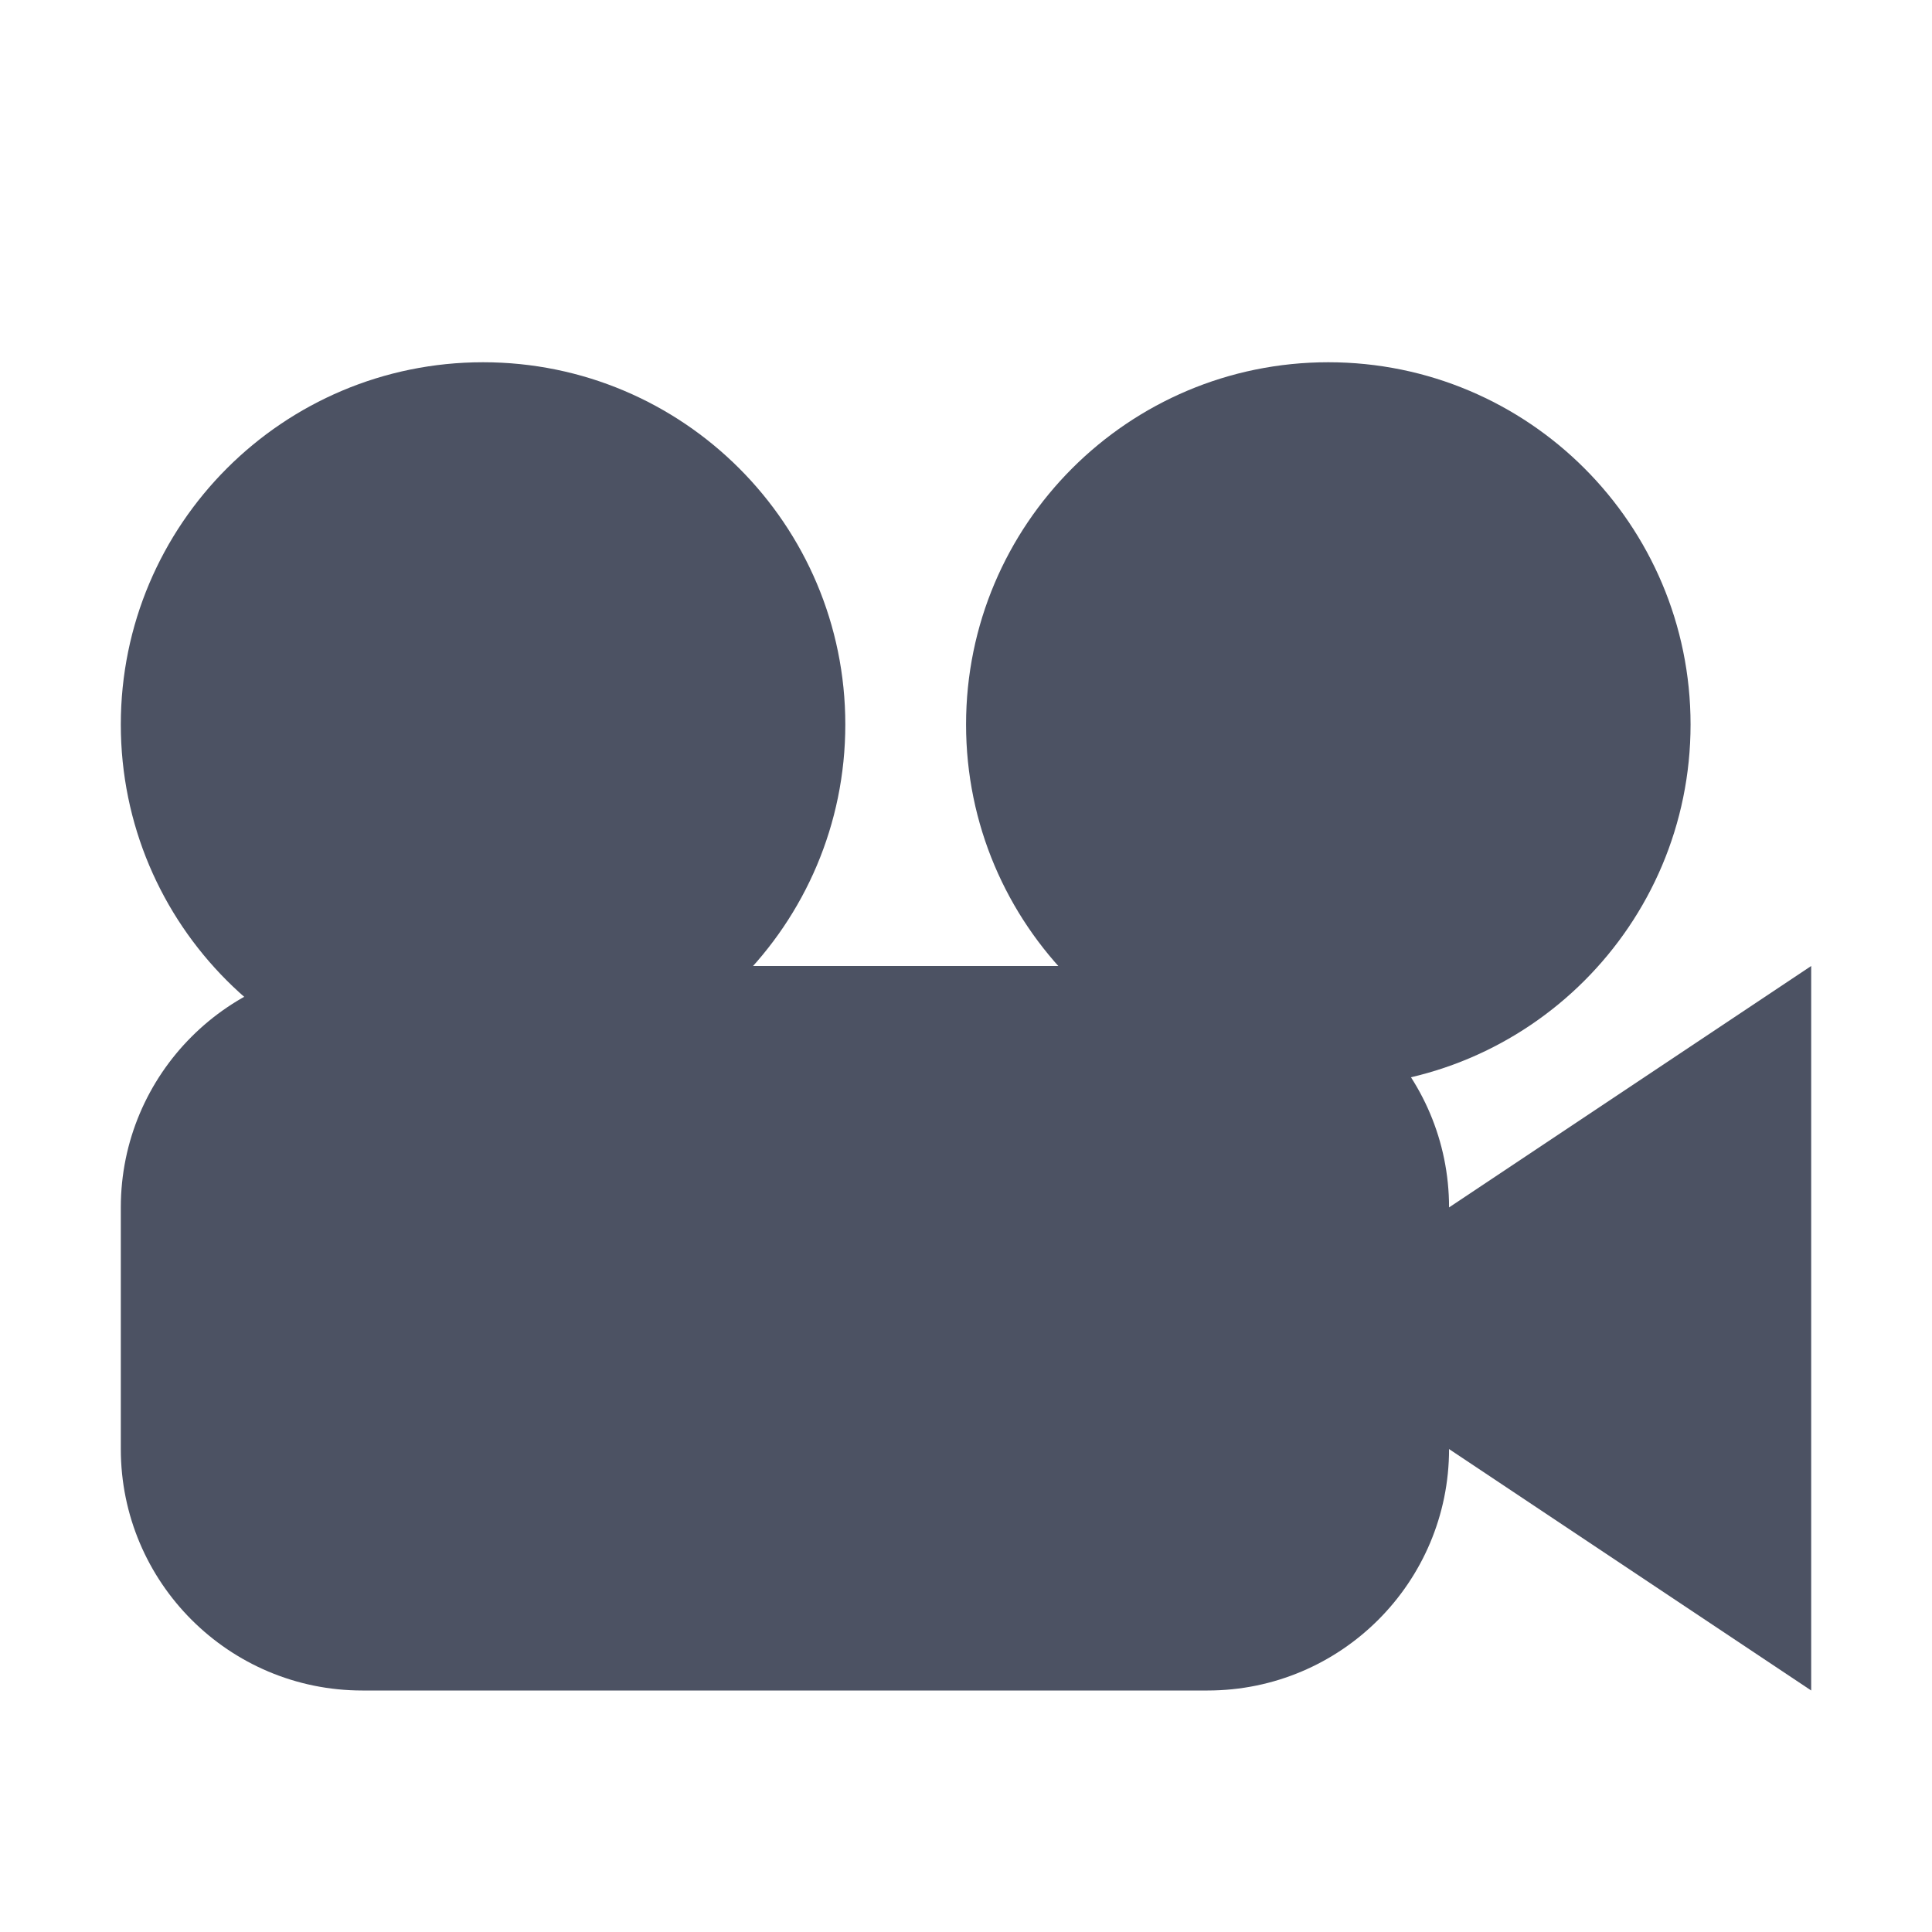
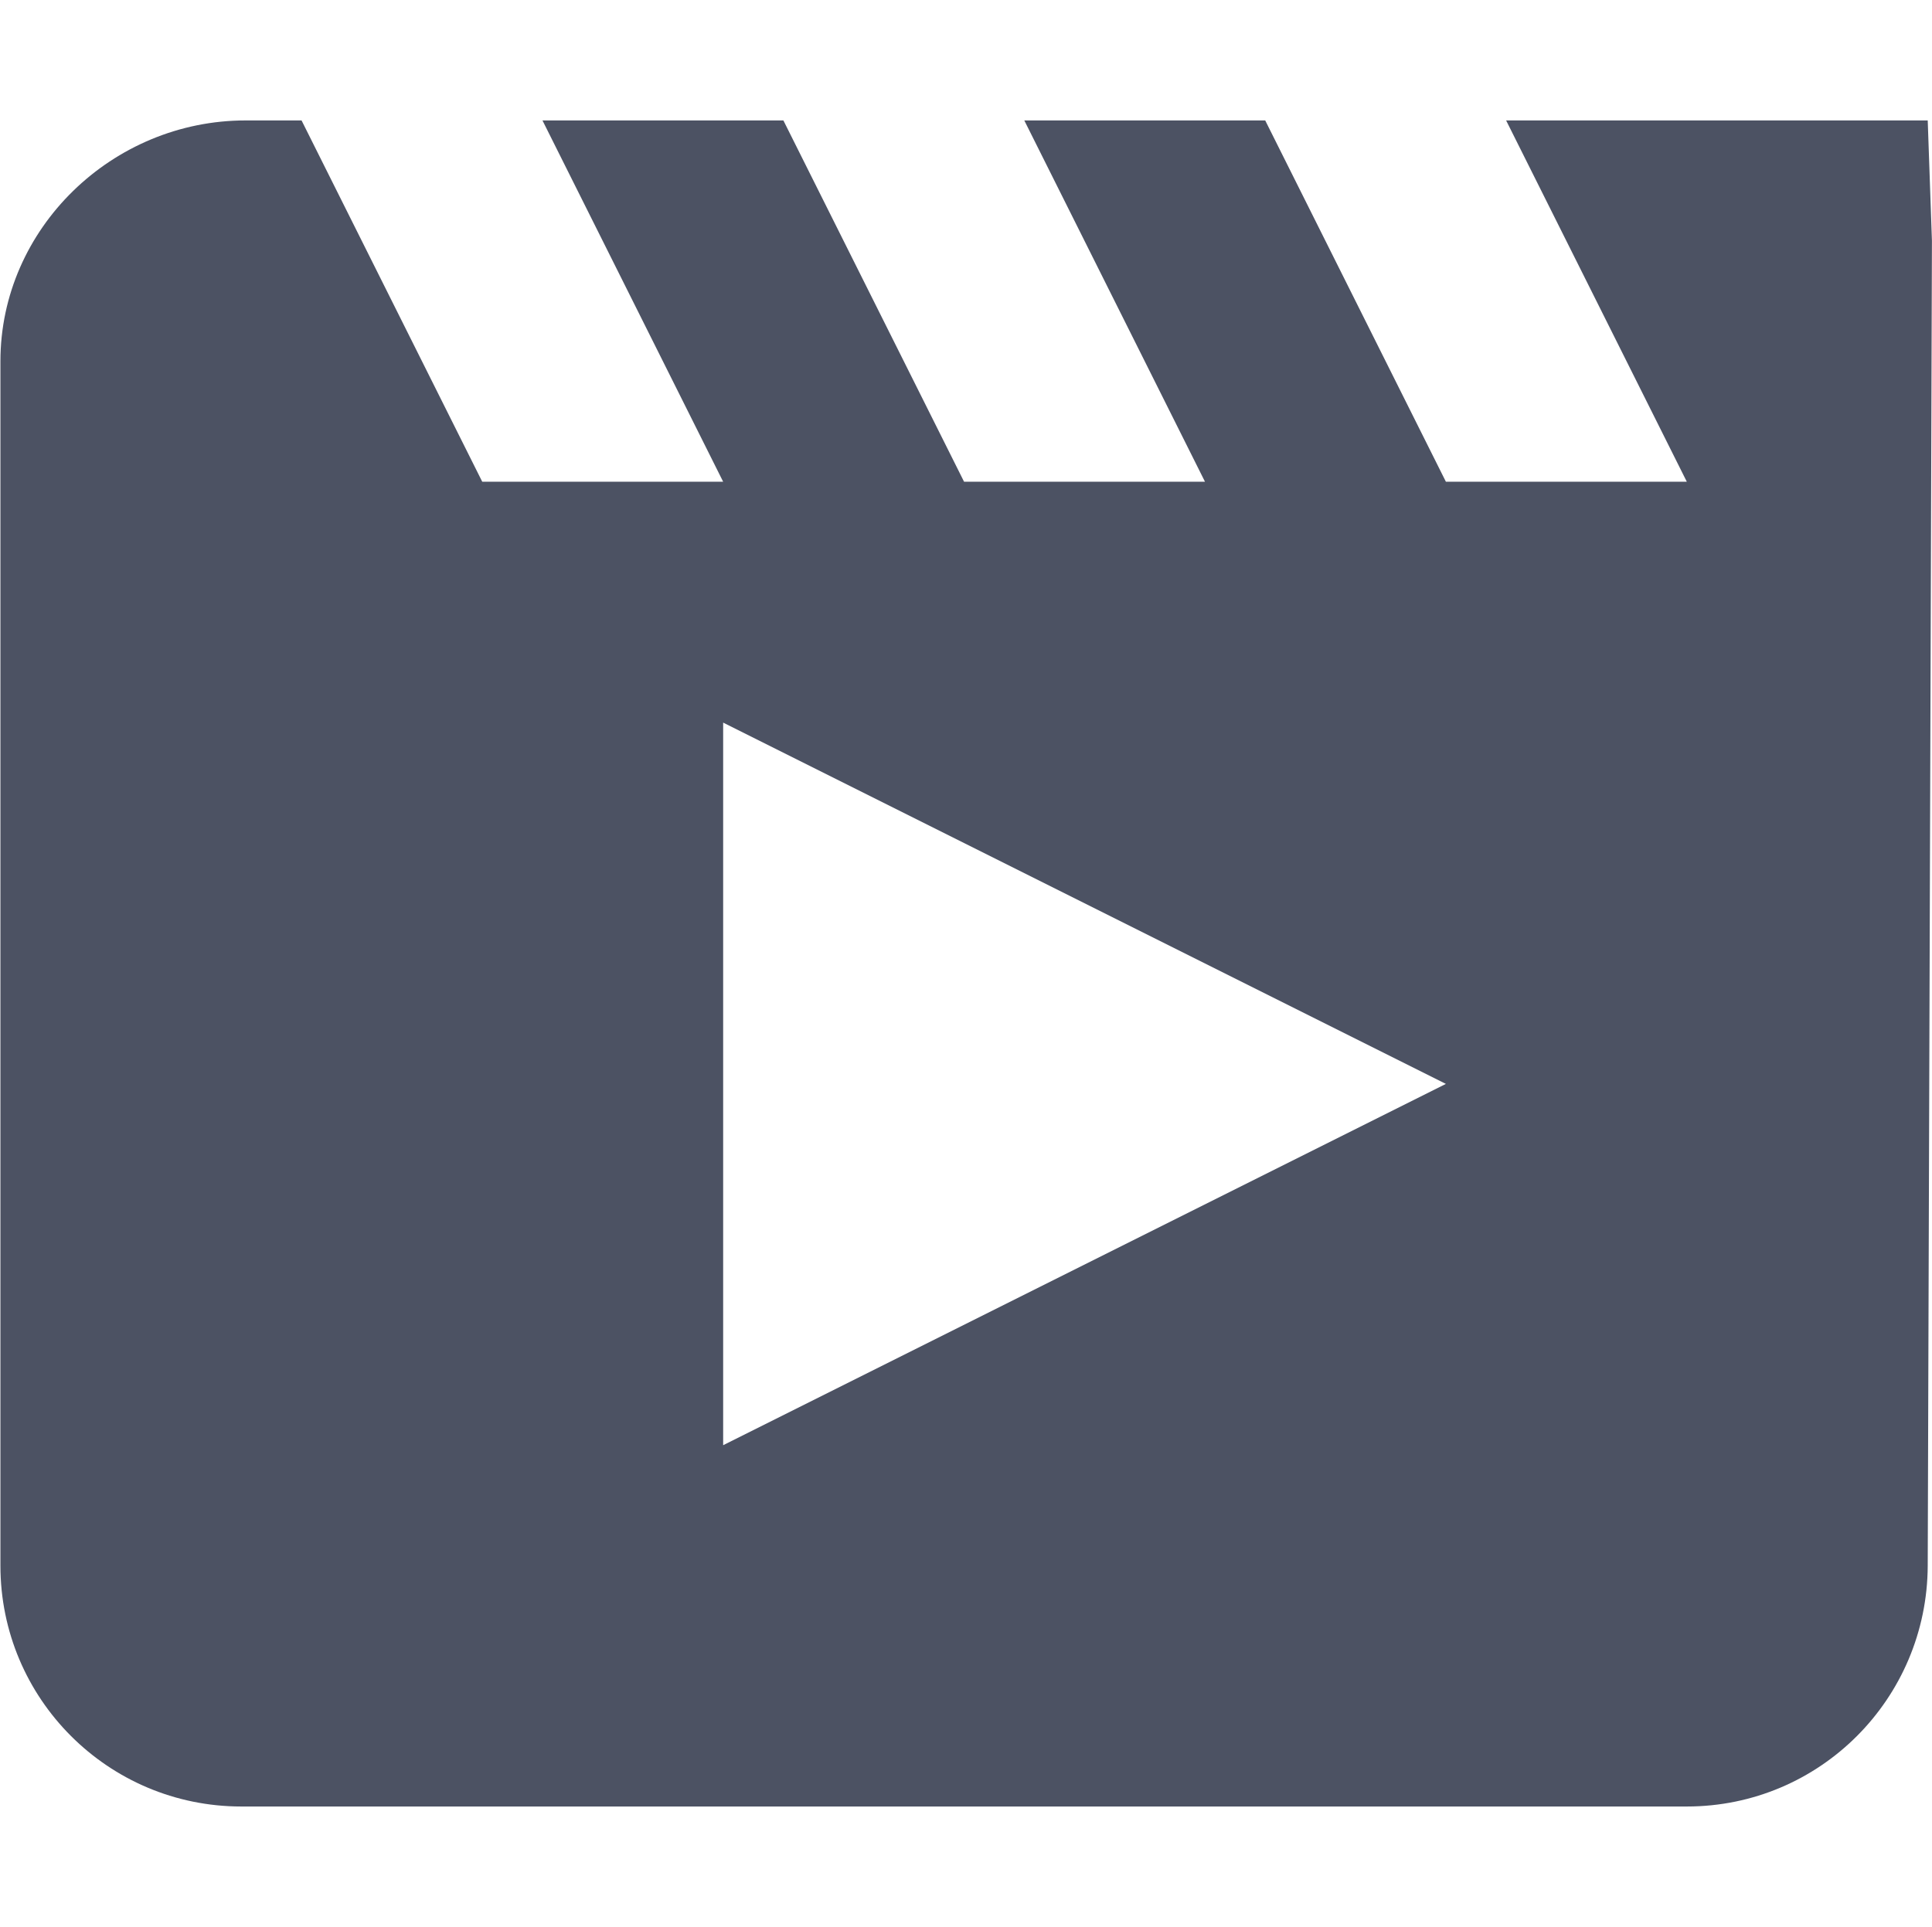
- <svg xmlns="http://www.w3.org/2000/svg" xmlns:ns1="http://www.openswatchbook.org/uri/2009/osb" height="16" id="svg7384" style="enable-background:new" version="1.1" width="16">
+ <svg xmlns="http://www.w3.org/2000/svg" xmlns:ns1="http://www.openswatchbook.org/uri/2009/osb" height="16" id="svg7384" style="enable-background:new" version="1.1" width="16.039">
  <defs id="defs7386">
    <linearGradient id="linearGradient6882" ns1:paint="solid">
      <stop id="stop6884" offset="0" style="stop-color:#555555;stop-opacity:1;" />
    </linearGradient>
    <linearGradient id="linearGradient5606" ns1:paint="solid">
      <stop id="stop5608" offset="0" style="stop-color:#000000;stop-opacity:1;" />
    </linearGradient>
    <filter id="filter7554" style="color-interpolation-filters:sRGB">
      <feBlend id="feBlend7556" in2="BackgroundImage" mode="darken" />
    </filter>
  </defs>
  <g id="layer9" style="display:inline" transform="translate(-884.9967,235)" />
  <g id="layer10" style="display:inline;filter:url(#filter7554)" transform="translate(-884.9967,235)" />
  <g id="layer1" style="display:inline" transform="translate(-643.9965,-382)" />
  <g id="layer14" style="display:inline" transform="translate(-884.9967,235)" />
  <g id="layer15" style="display:inline" transform="translate(-884.9967,235)" />
  <g id="g71291" style="display:inline" transform="translate(-884.9967,235)" />
  <g id="layer2" style="display:inline" transform="translate(-643.9965,-232)">
-     <circle cx="647.997" cy="238" id="circle3036" r="3" style="opacity:1;vector-effect:none;fill:#4c5263;fill-opacity:1;stroke:none;stroke-width:2;stroke-linecap:round;stroke-linejoin:miter;stroke-miterlimit:4;stroke-dasharray:none;stroke-dashoffset:0;stroke-opacity:1" />
-     <circle cx="654.997" cy="238" id="circle3038" r="3" style="display:inline;opacity:1;vector-effect:none;fill:#4c5263;fill-opacity:1;stroke:none;stroke-width:2;stroke-linecap:round;stroke-linejoin:miter;stroke-miterlimit:4;stroke-dasharray:none;stroke-dashoffset:0;stroke-opacity:1;enable-background:new" />
-     <path d="m 655.996,242 3,-2 v 6 l -3,-2 z" id="path3040" style="fill:#4c5263;fill-opacity:1;stroke:none;stroke-width:1px;stroke-linecap:butt;stroke-linejoin:miter;stroke-opacity:1" />
-     <rect height="6" id="rect3042" ry="2" style="opacity:1;vector-effect:none;fill:#4c5263;fill-opacity:1;stroke:none;stroke-width:2;stroke-linecap:round;stroke-linejoin:miter;stroke-miterlimit:4;stroke-dasharray:none;stroke-dashoffset:0;stroke-opacity:1" width="11" x="644.997" y="240" />
+     <path d="M 646.035,233 C 644.931,233 644,233.895 644,235 v 10 c 0,1.105 0.895,2 2,2 h 12 c 1.105,0 1.996,-0.895 2,-2 l 0.035,-11 -0.035,-1 h -3.5 l 1.5,3 h -2 l -1.5,-3 h -2 l 1.5,3 h -2 l -1.5,-3 h -2 l 1.5,3 h -2 l -1.5,-3 z m 3.965,5 6,3 -6,3 v -5 0.002 z" id="rect10856-3-1" style="display:inline;opacity:1;fill:#4c5263;fill-opacity:1;stroke:none;stroke-width:31;stroke-miterlimit:4;stroke-dasharray:none;stroke-opacity:1;enable-background:new" />
  </g>
  <g id="layer3" transform="translate(-643.9965,-492)" />
  <g id="layer12" style="display:inline" transform="translate(-884.9967,235)" />
</svg>
